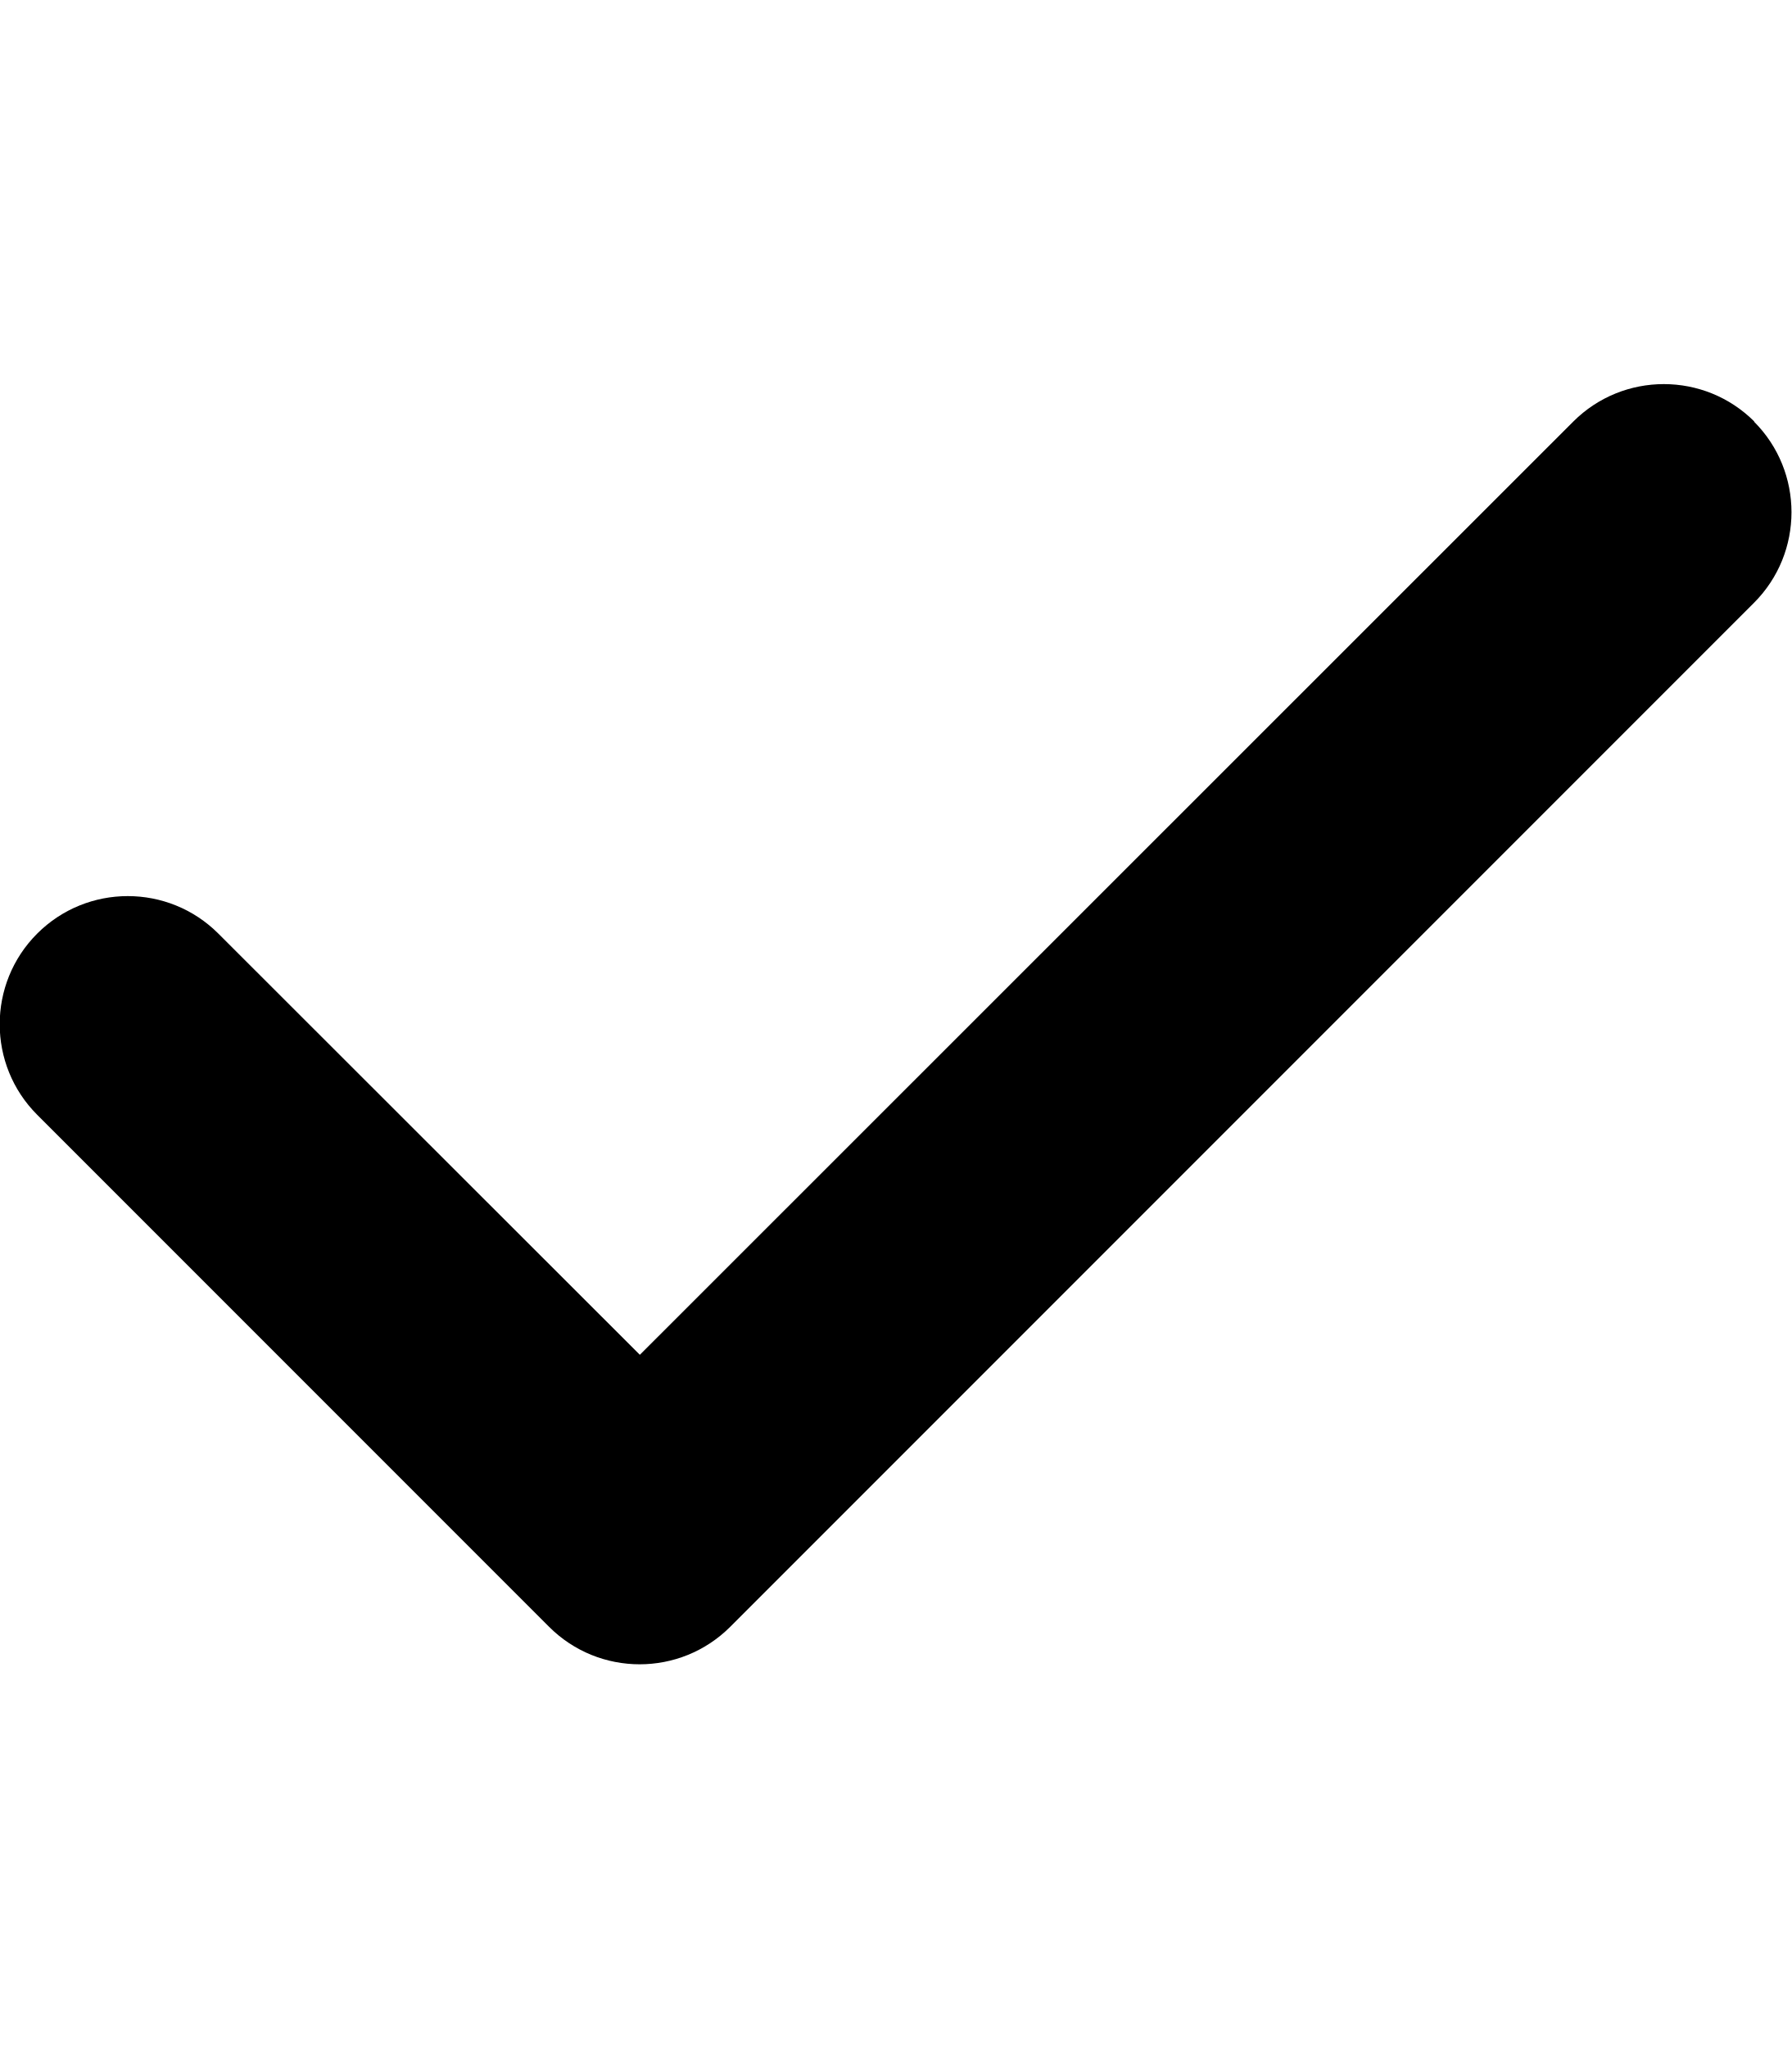
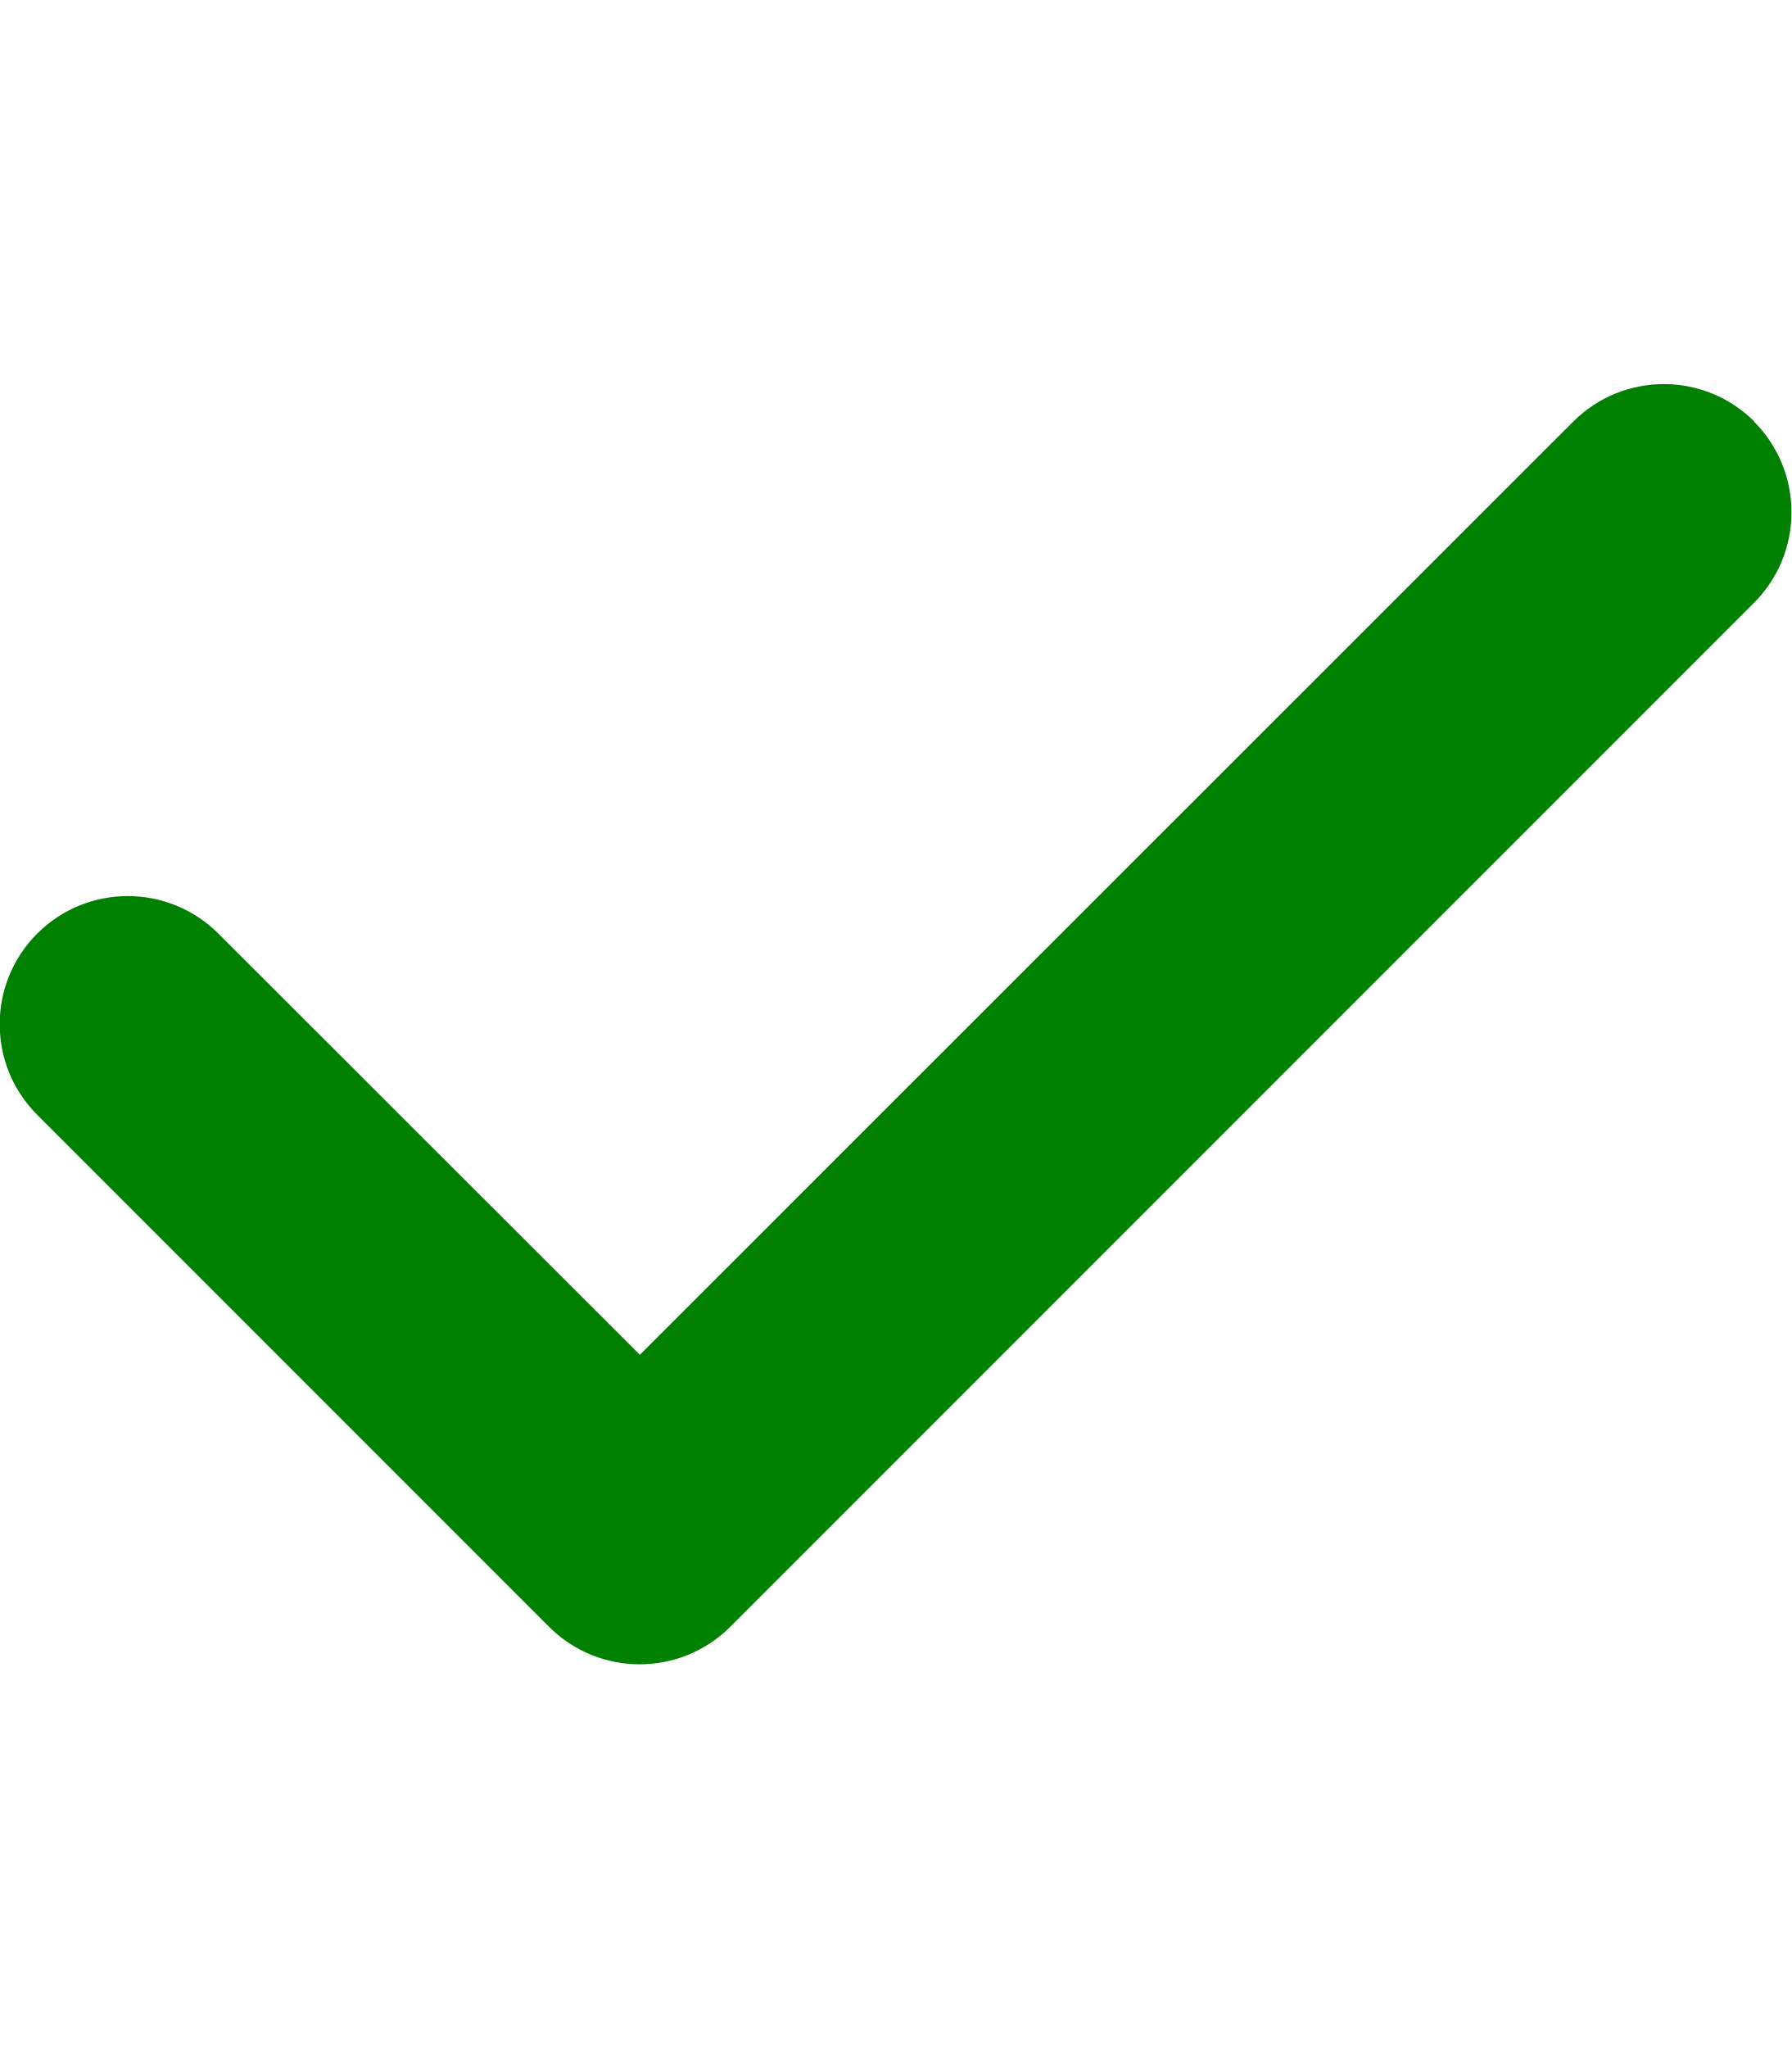
- <svg xmlns="http://www.w3.org/2000/svg" viewBox="0 0 448 512">
+ <svg xmlns="http://www.w3.org/2000/svg" viewBox="0 0 448 512" fill="green">
  <path d="M438.6 105.4c12.5 12.5 12.5 32.8 0 45.3l-256 256c-12.5 12.5-32.8 12.5-45.3 0l-128-128c-12.5-12.5-12.5-32.8 0-45.3s32.8-12.5 45.3 0L160 338.7 393.4 105.4c12.5-12.5 32.8-12.5 45.3 0z" />
</svg>
